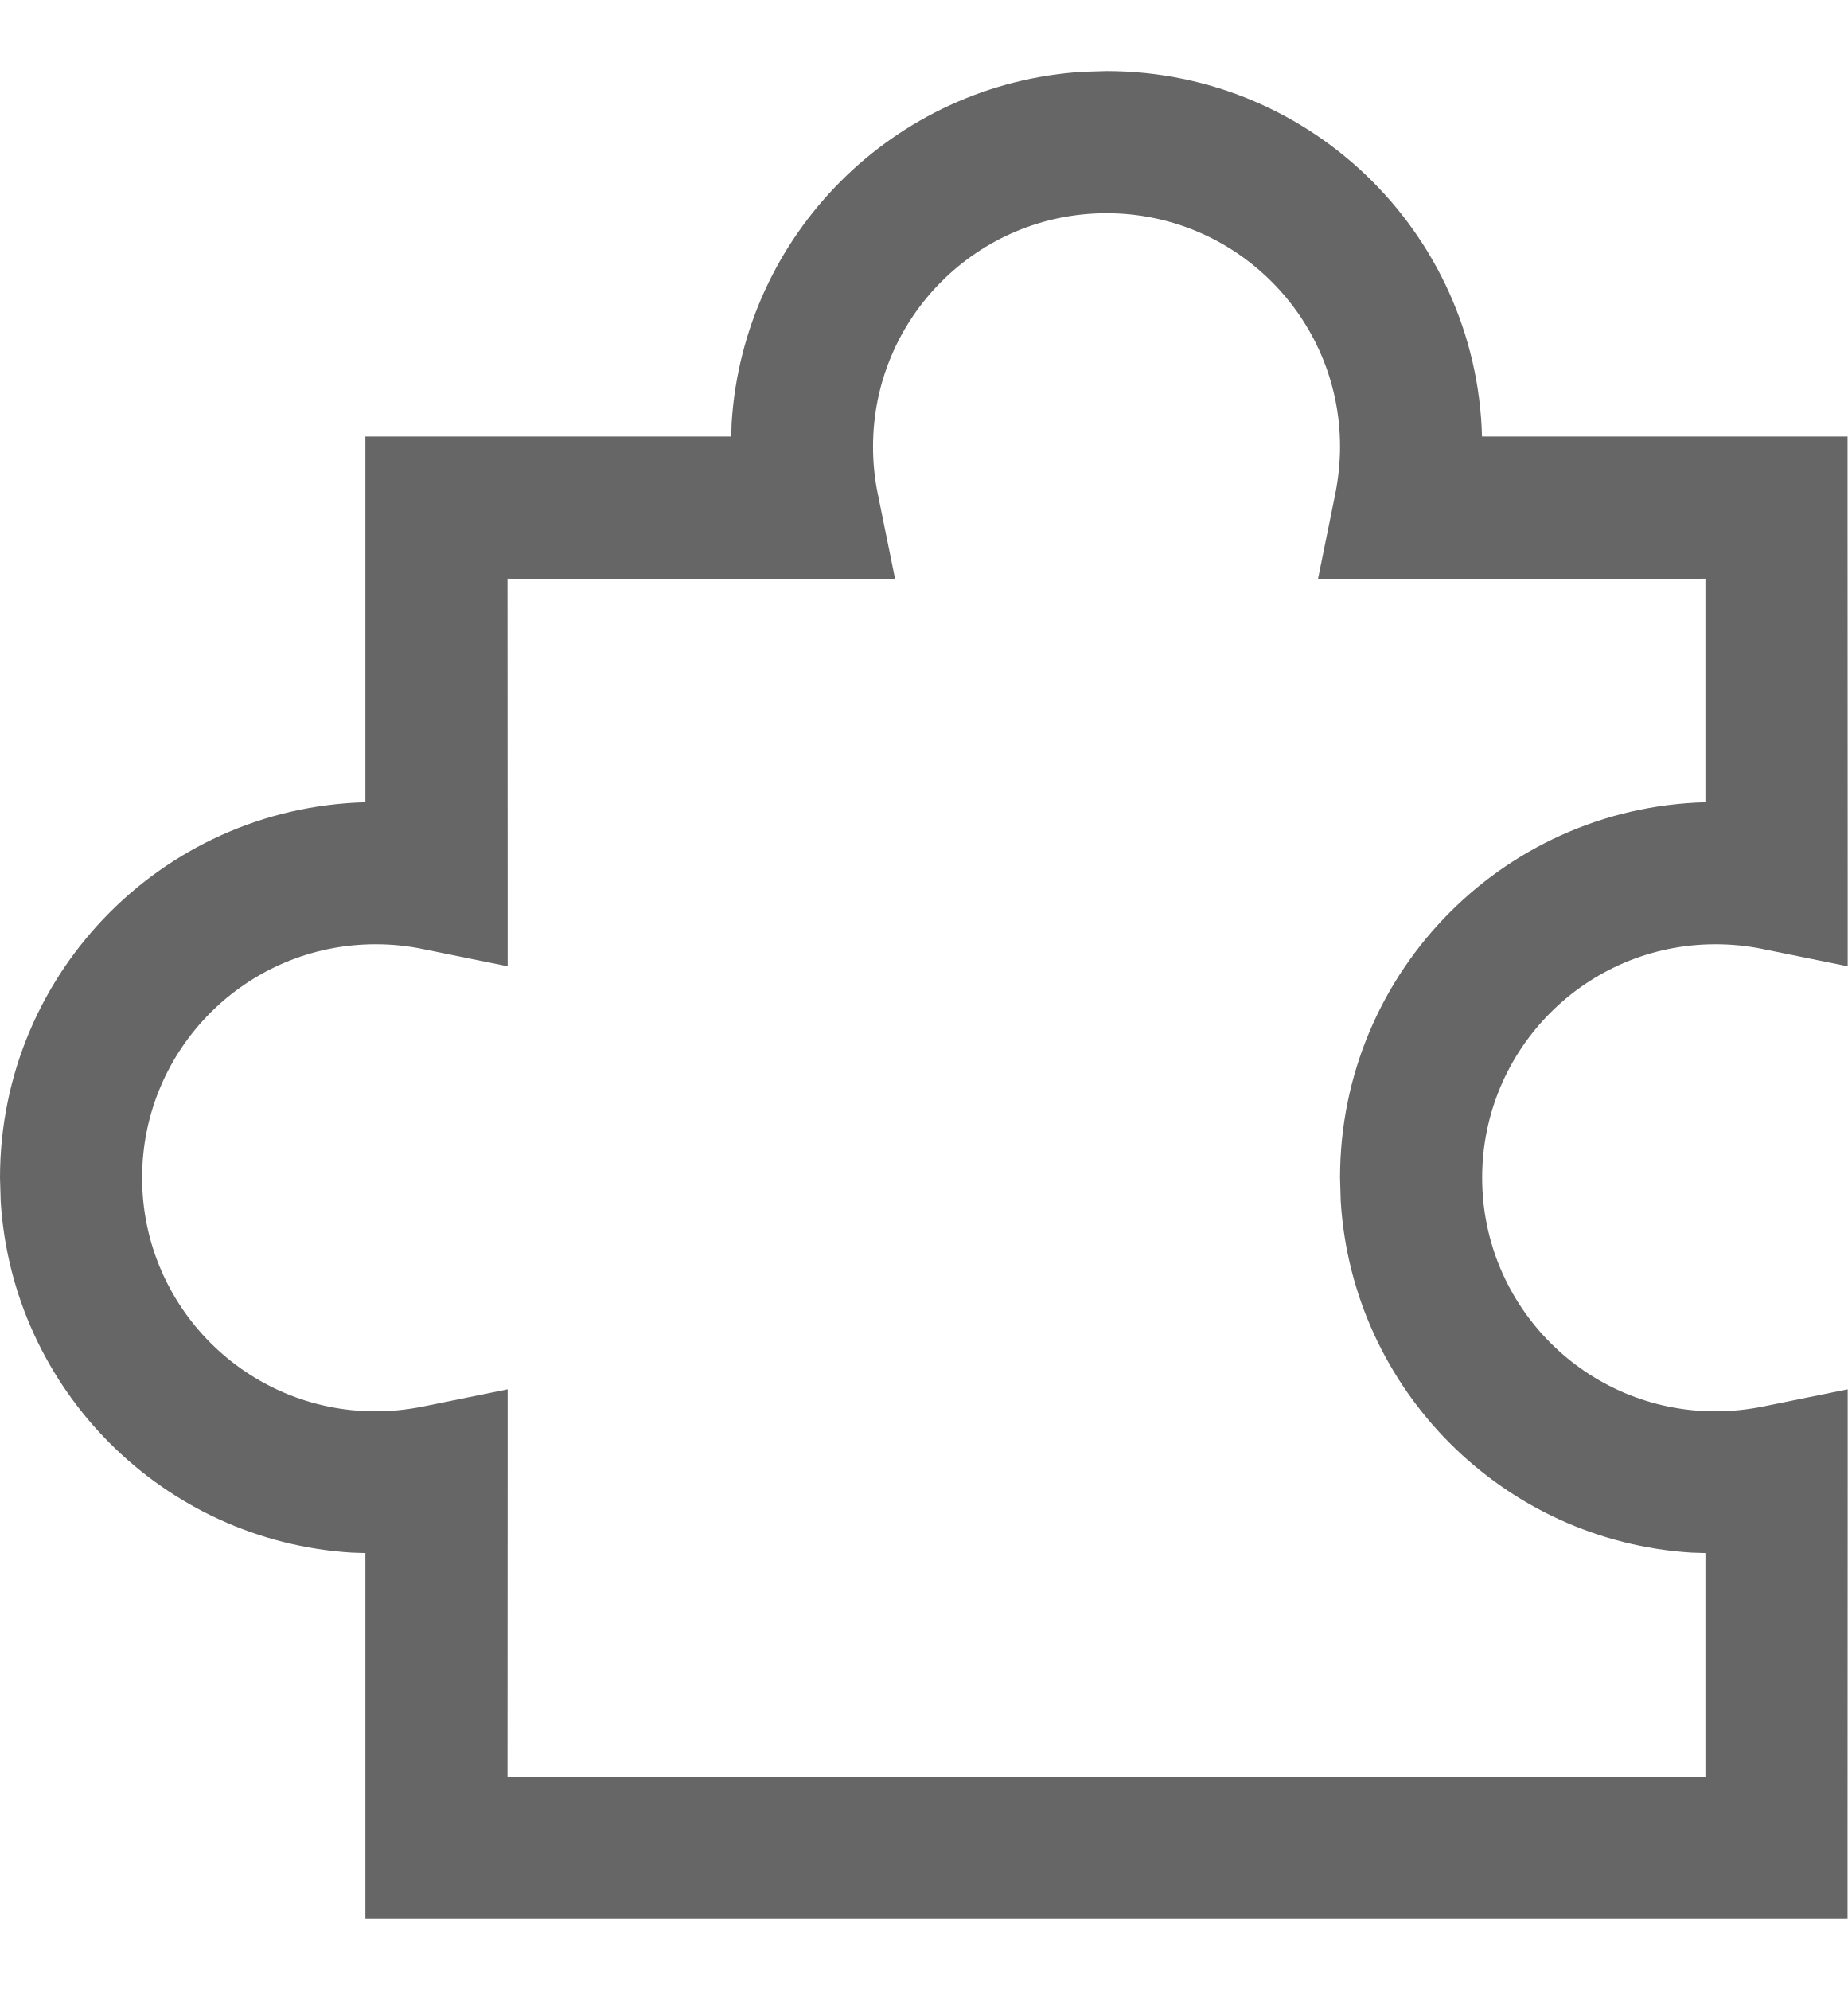
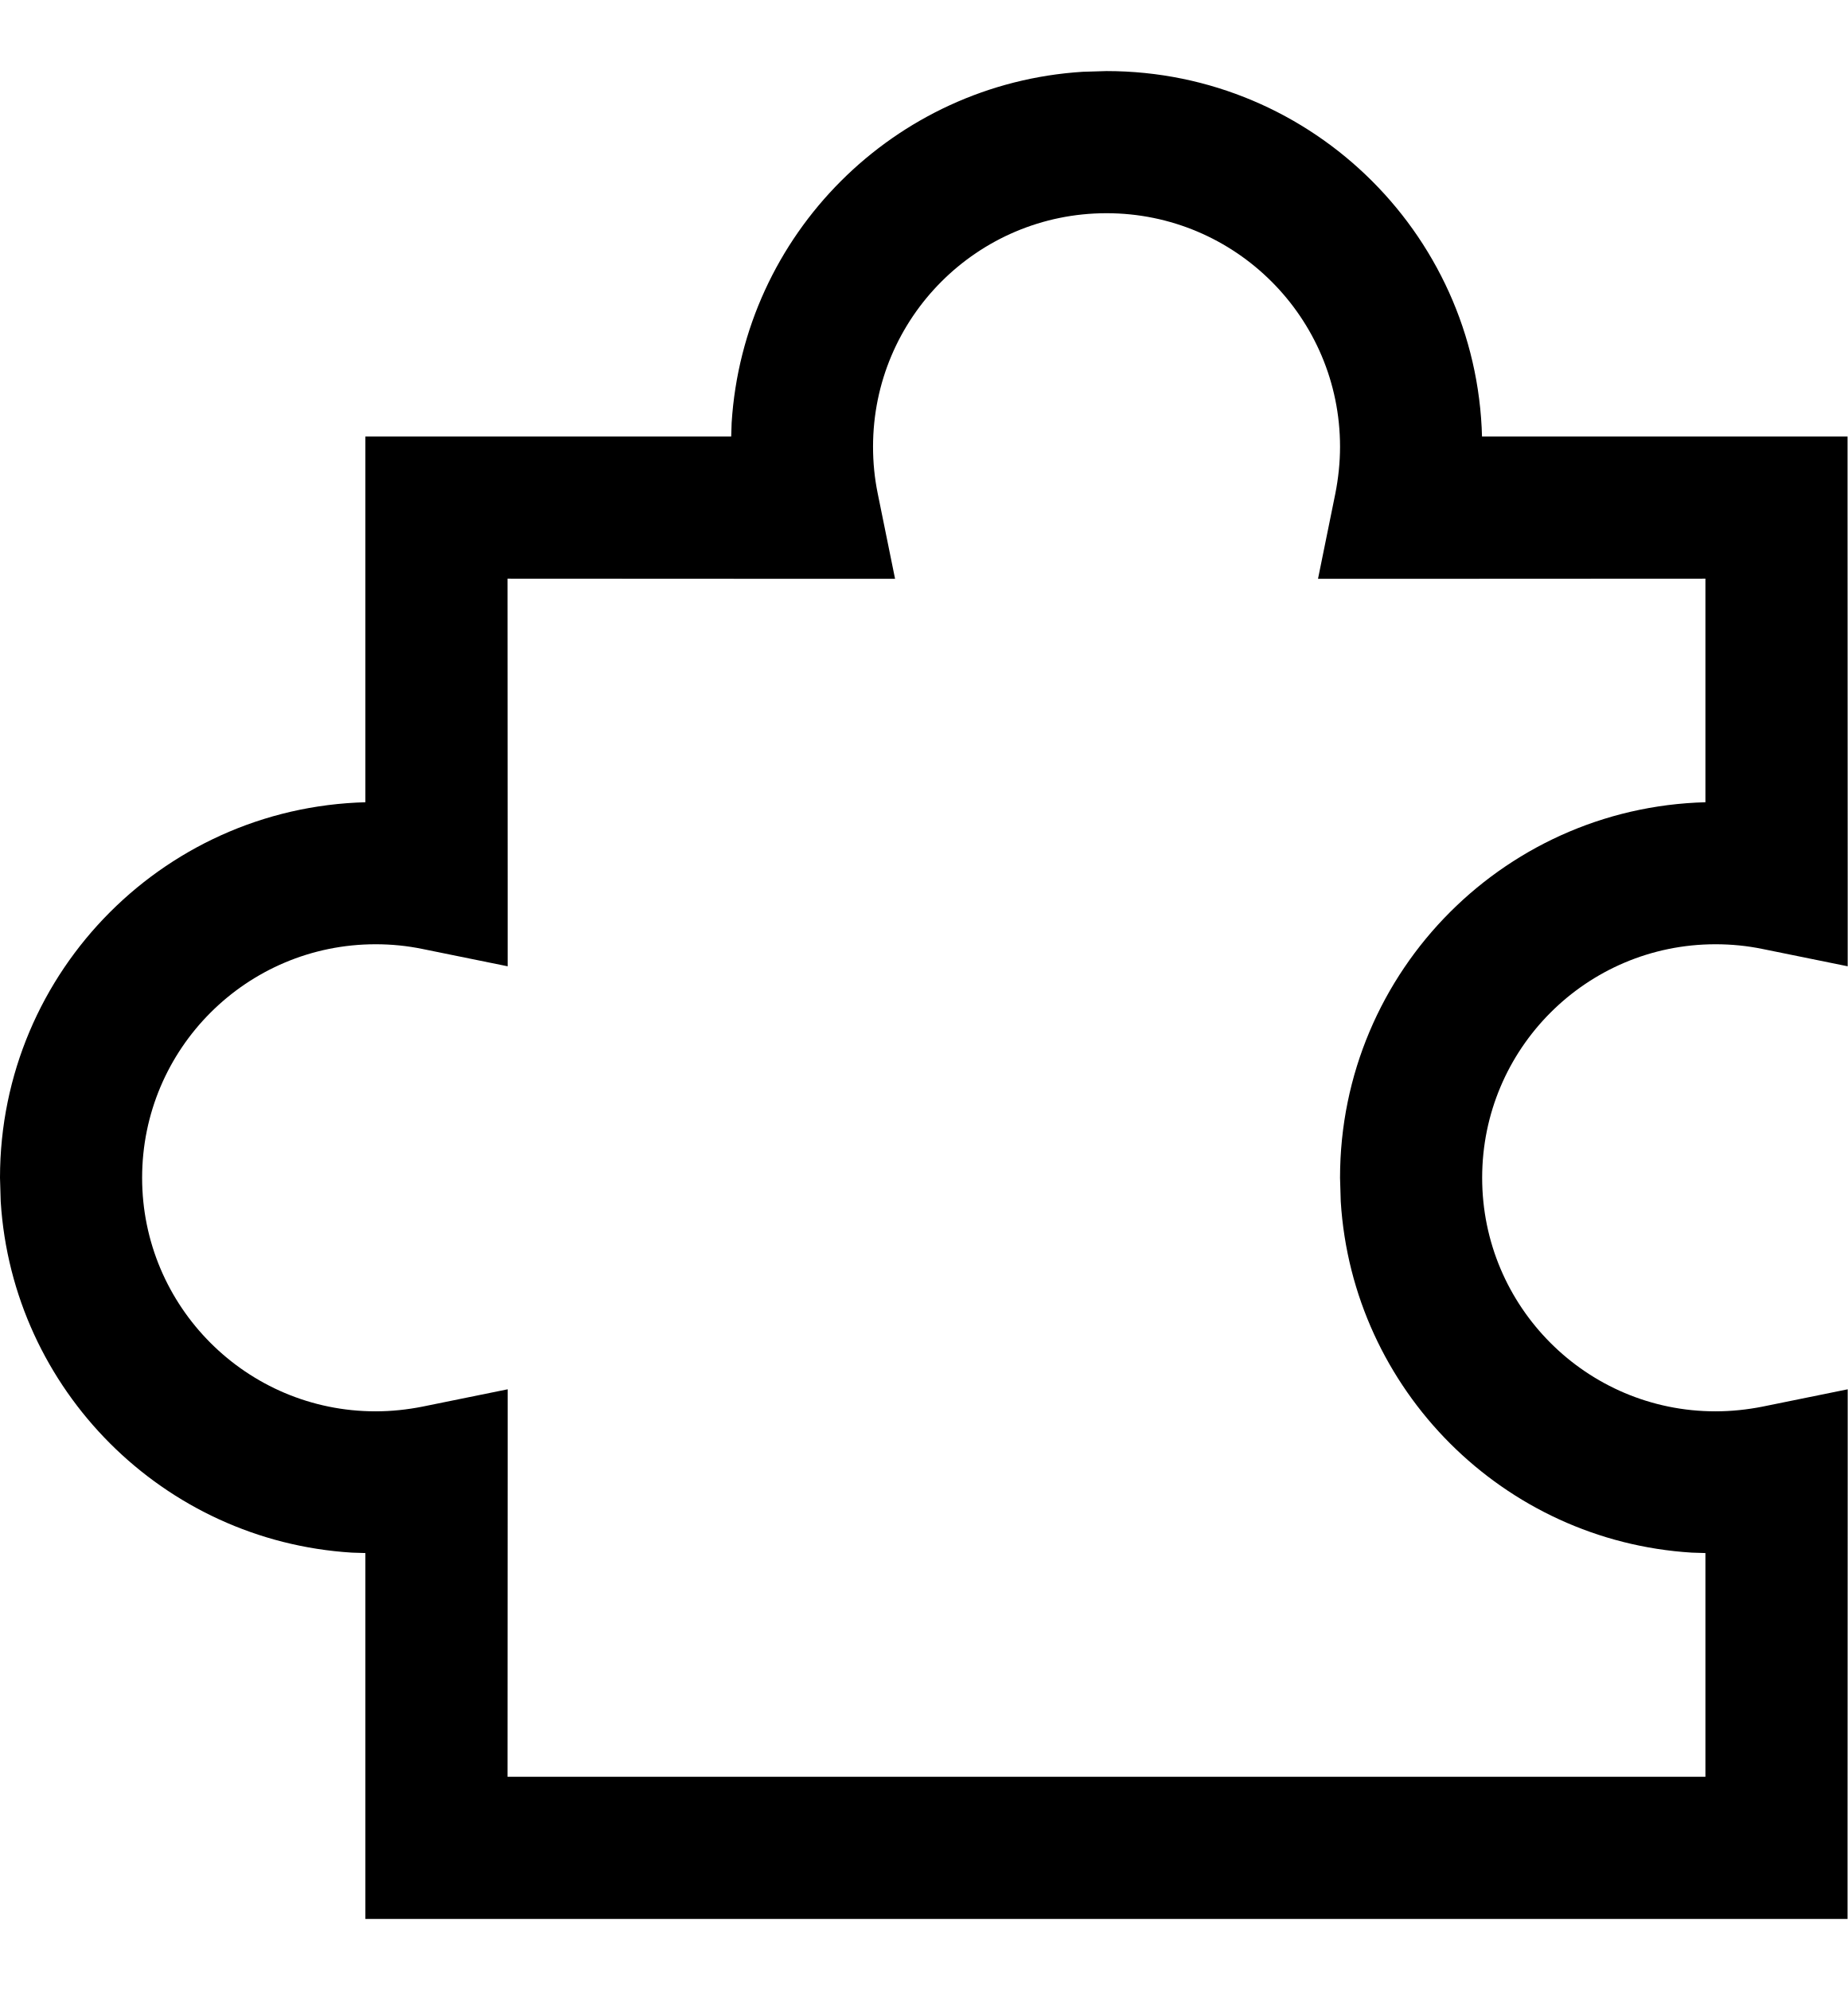
<svg xmlns="http://www.w3.org/2000/svg" width="13" height="14" viewBox="0 0 13 14" fill="none">
-   <path opacity="0.6" d="M7.786 0.5C9.245 0.5 10.429 1.683 10.429 3.143L10.426 3.071L13 3.071L13 3.571L13.001 6.186L13.001 6.798L12.401 6.676C12.294 6.654 12.183 6.643 12.071 6.643C11.164 6.643 10.429 7.378 10.429 8.286C10.429 9.193 11.164 9.929 12.071 9.929C12.183 9.929 12.294 9.917 12.401 9.896L13.001 9.774L13.001 10.386L13 13L13 13.5H2.571L2.571 10.926L2.476 10.923C1.149 10.841 0.088 9.779 0.005 8.453L0 8.286C0 6.826 1.183 5.643 2.643 5.643L2.571 5.645L2.571 3.071L5.145 3.071L5.148 2.976C5.231 1.649 6.292 0.588 7.619 0.505L7.786 0.5ZM3.572 6.186L3.572 6.798L2.972 6.676C2.865 6.654 2.755 6.643 2.643 6.643C1.736 6.643 1 7.378 1 8.286C1 9.193 1.736 9.929 2.643 9.929C2.755 9.929 2.865 9.917 2.972 9.896L3.572 9.774L3.572 10.386L3.571 12.5H12V10.926L11.904 10.923C10.578 10.841 9.517 9.779 9.434 8.453L9.429 8.286C9.429 6.826 10.612 5.643 12.071 5.643L12 5.645V4.071L9.886 4.072L9.274 4.072L9.396 3.472C9.417 3.365 9.429 3.255 9.429 3.143C9.429 2.236 8.693 1.5 7.786 1.5C6.878 1.5 6.143 2.236 6.143 3.143C6.143 3.255 6.154 3.365 6.176 3.472L6.298 4.072L5.686 4.072L3.571 4.071L3.572 6.186Z" fill="currentColor" />
+   <path d="M7.786 0.5C9.245 0.5 10.429 1.683 10.429 3.143L10.426 3.071L13 3.071L13 3.571L13.001 6.186L13.001 6.798L12.401 6.676C12.294 6.654 12.183 6.643 12.071 6.643C11.164 6.643 10.429 7.378 10.429 8.286C10.429 9.193 11.164 9.929 12.071 9.929C12.183 9.929 12.294 9.917 12.401 9.896L13.001 9.774L13.001 10.386L13 13L13 13.5H2.571L2.571 10.926L2.476 10.923C1.149 10.841 0.088 9.779 0.005 8.453L0 8.286C0 6.826 1.183 5.643 2.643 5.643L2.571 5.645L2.571 3.071L5.145 3.071L5.148 2.976C5.231 1.649 6.292 0.588 7.619 0.505L7.786 0.5ZM3.572 6.186L3.572 6.798L2.972 6.676C2.865 6.654 2.755 6.643 2.643 6.643C1.736 6.643 1 7.378 1 8.286C1 9.193 1.736 9.929 2.643 9.929C2.755 9.929 2.865 9.917 2.972 9.896L3.572 9.774L3.572 10.386L3.571 12.5H12V10.926L11.904 10.923C10.578 10.841 9.517 9.779 9.434 8.453L9.429 8.286C9.429 6.826 10.612 5.643 12.071 5.643L12 5.645V4.071L9.886 4.072L9.274 4.072L9.396 3.472C9.417 3.365 9.429 3.255 9.429 3.143C9.429 2.236 8.693 1.5 7.786 1.5C6.878 1.5 6.143 2.236 6.143 3.143C6.143 3.255 6.154 3.365 6.176 3.472L6.298 4.072L5.686 4.072L3.571 4.071L3.572 6.186Z" fill="currentColor" />
</svg>
